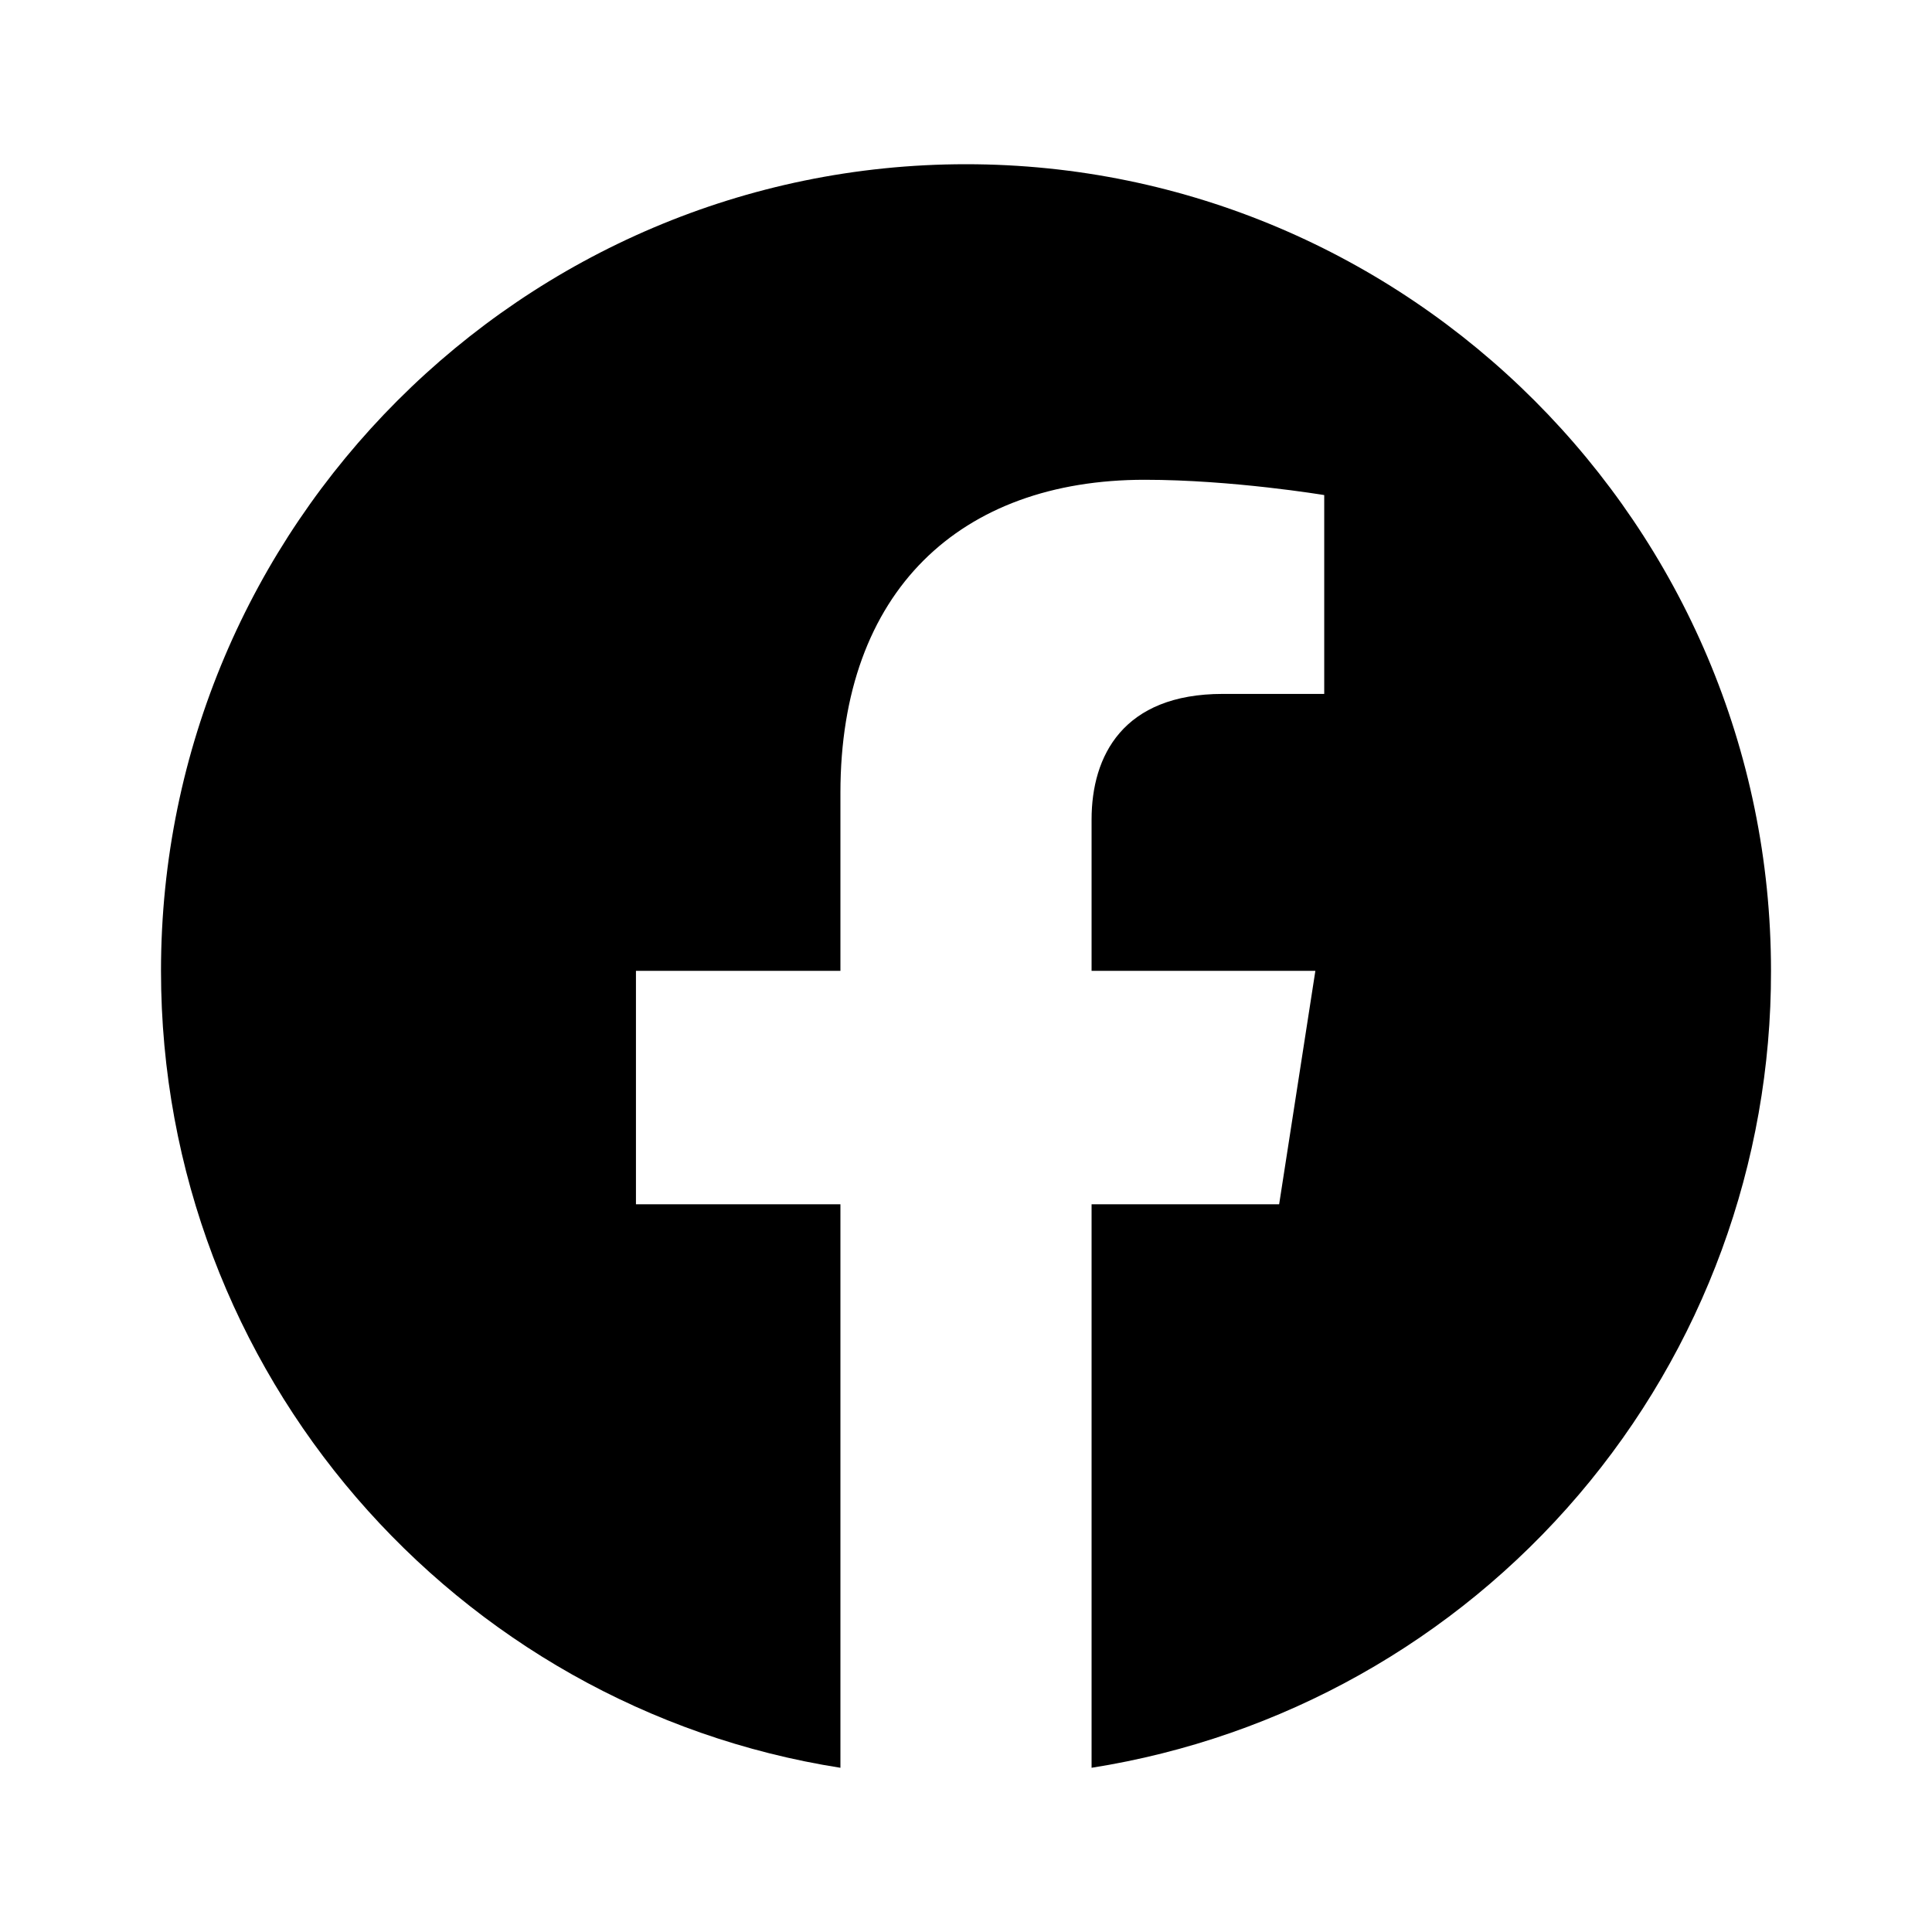
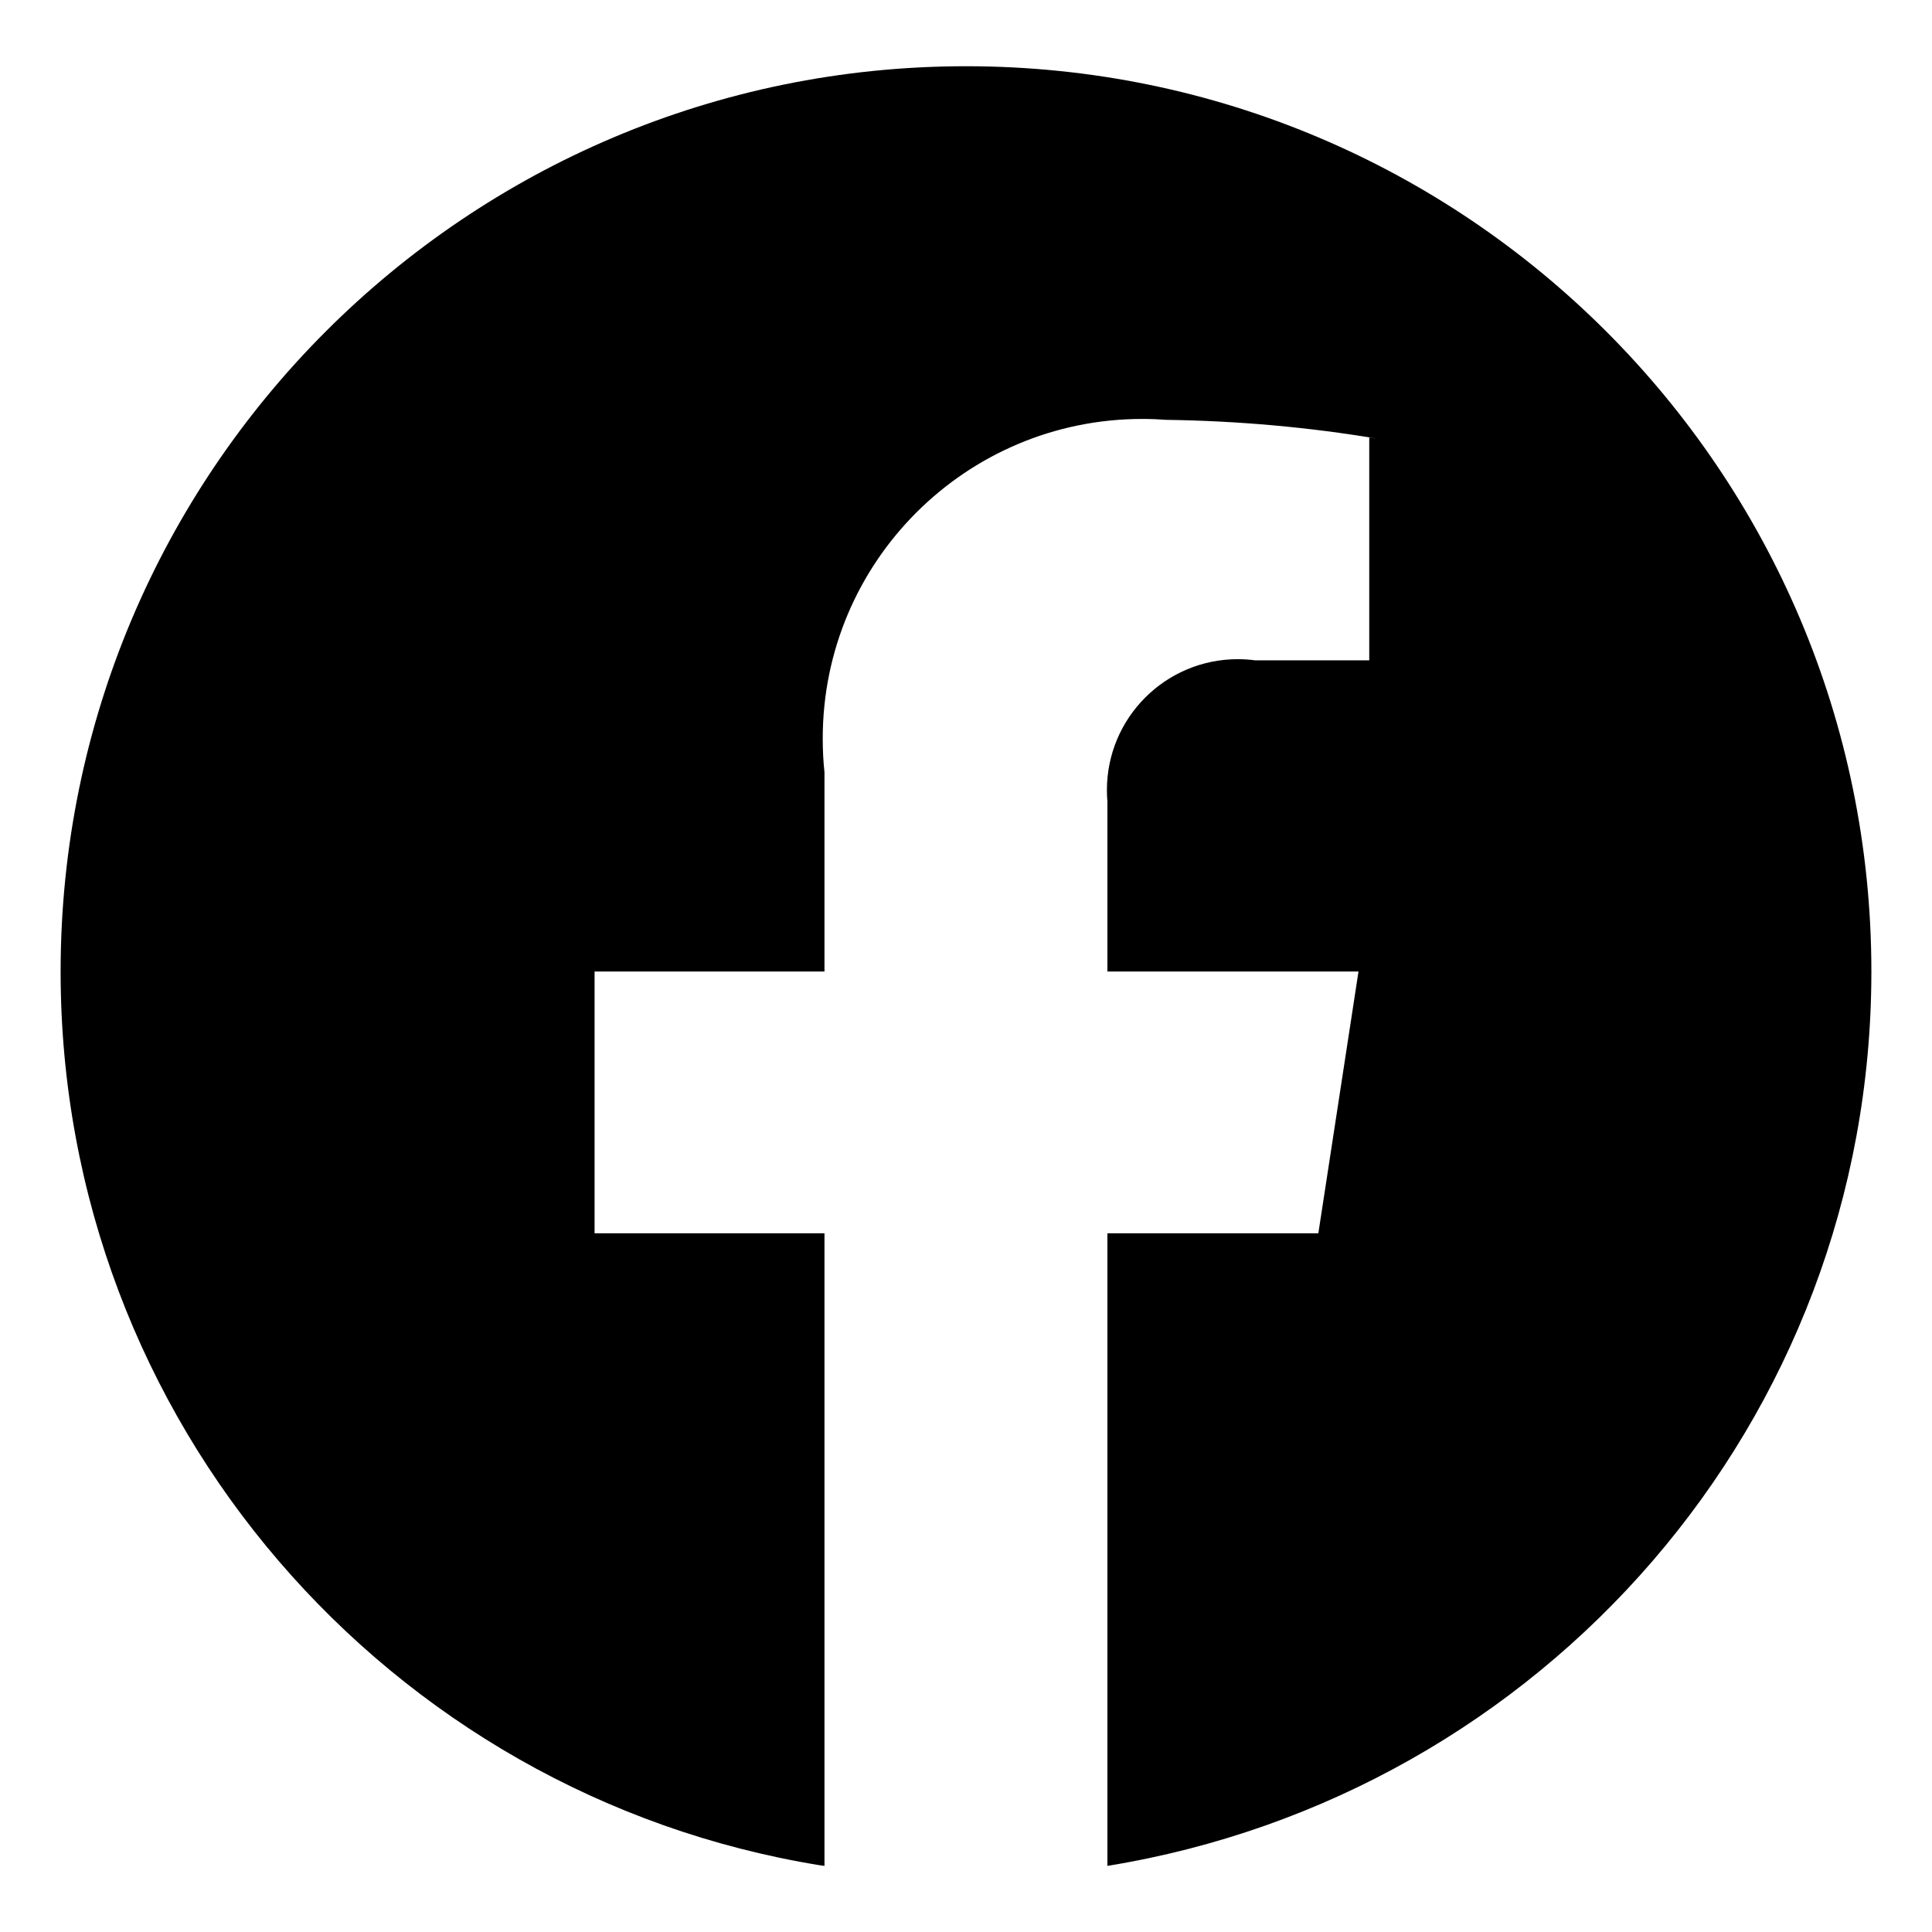
- <svg xmlns="http://www.w3.org/2000/svg" fill="#000000" width="800px" height="800px" viewBox="0 0 24 24">
-   <path d="M12 2.04C6.5 2.04 2 6.53 2 12.06C2 17.06 5.66 21.21 10.44 21.96V14.96H7.9V12.06H10.44V9.85C10.44 7.34 11.93 5.96 14.22 5.96C15.31 5.96 16.45 6.15 16.45 6.15V8.62H15.19C13.95 8.62 13.56 9.39 13.56 10.18V12.06H16.34L15.89 14.96H13.56V21.96C15.916 21.588 18.062 20.386 19.61 18.57C21.158 16.755 22.005 14.446 22 12.06C22 6.53 17.5 2.04 12 2.04Z" />
+ <svg xmlns="http://www.w3.org/2000/svg" fill="#000000" width="800px" height="800px" viewBox="0 0 32 32" version="1.1">
+   <path d="M30.996 16.091c-0.001-8.281-6.714-14.994-14.996-14.994s-14.996 6.714-14.996 14.996c0 7.455 5.44 13.639 12.566 14.8l0.086 0.012v-10.478h-3.808v-4.336h3.808v-3.302c-0.019-0.167-0.029-0.361-0.029-0.557 0-2.923 2.37-5.293 5.293-5.293 0.141 0 0.281 0.006 0.42 0.016l-0.018-0.001c1.199 0.017 2.359 0.123 3.491 0.312l-0.134-0.019v3.69h-1.892c-0.086-0.012-0.185-0.019-0.285-0.019-1.197 0-2.168 0.97-2.168 2.168 0 0.068 0.003 0.135 0.009 0.202l-0.001-0.009v2.812h4.159l-0.665 4.336h-3.494v10.478c7.213-1.174 12.653-7.359 12.654-14.814v-0z" />
</svg>
